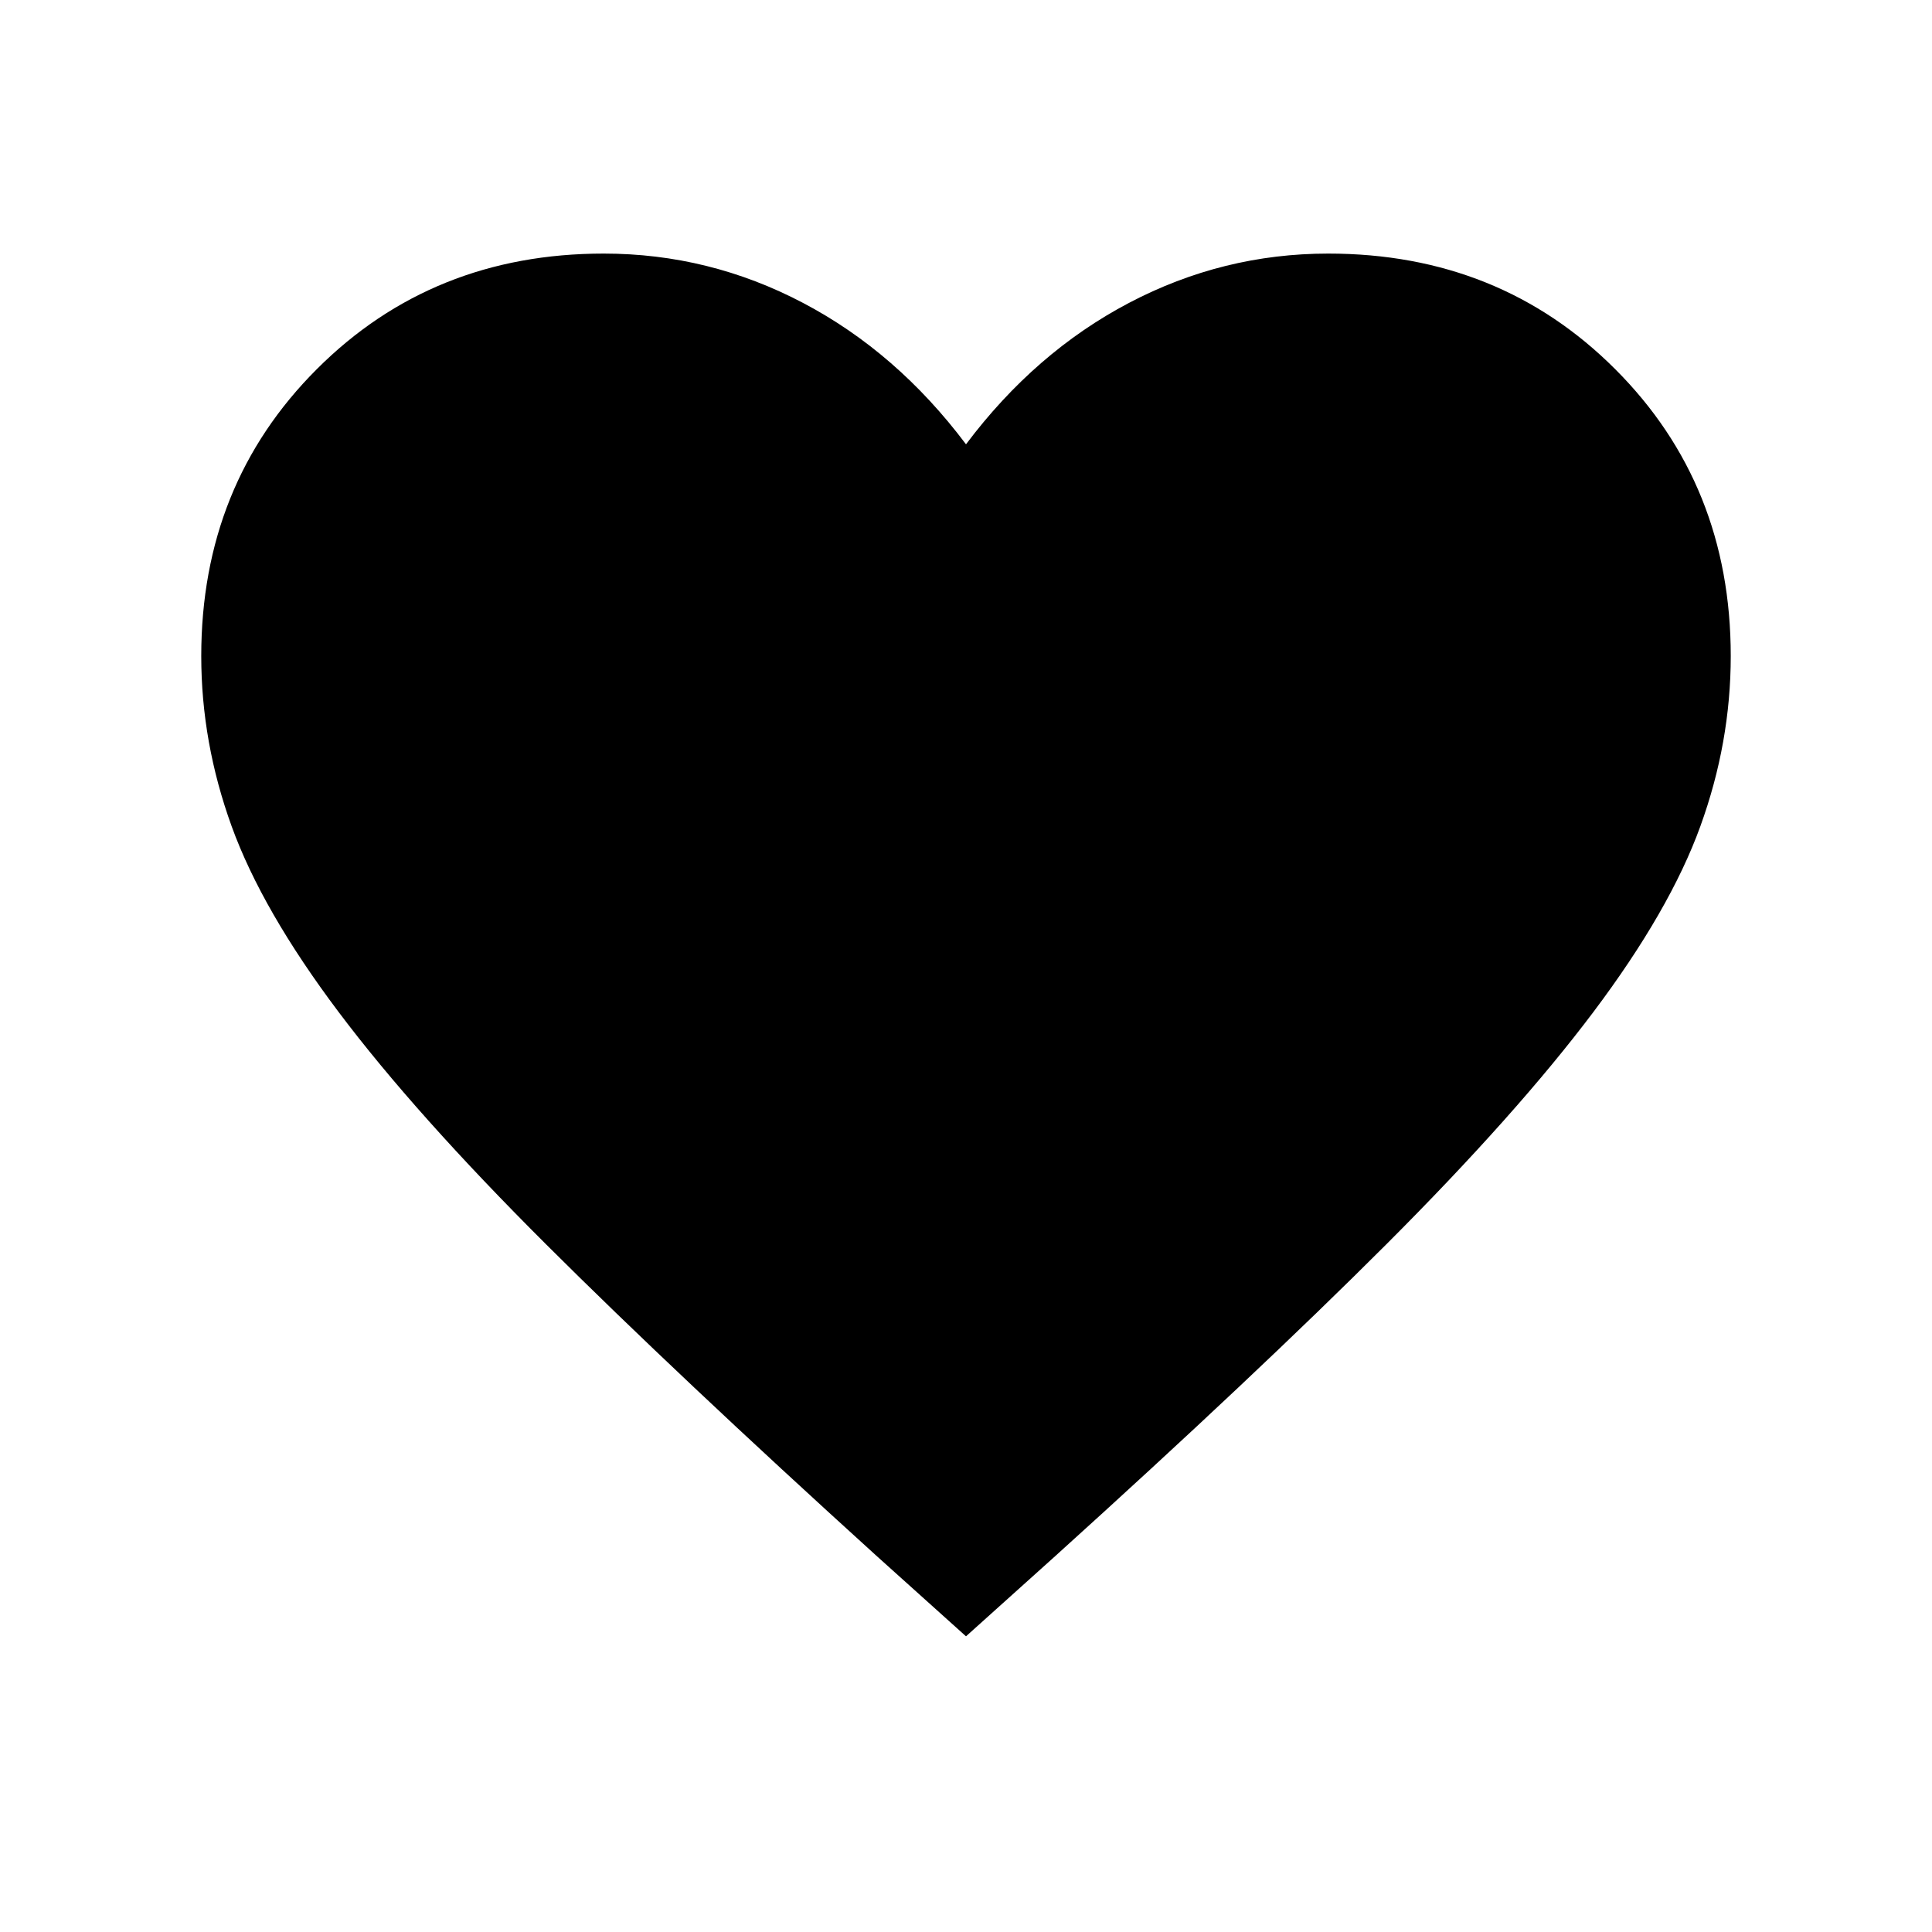
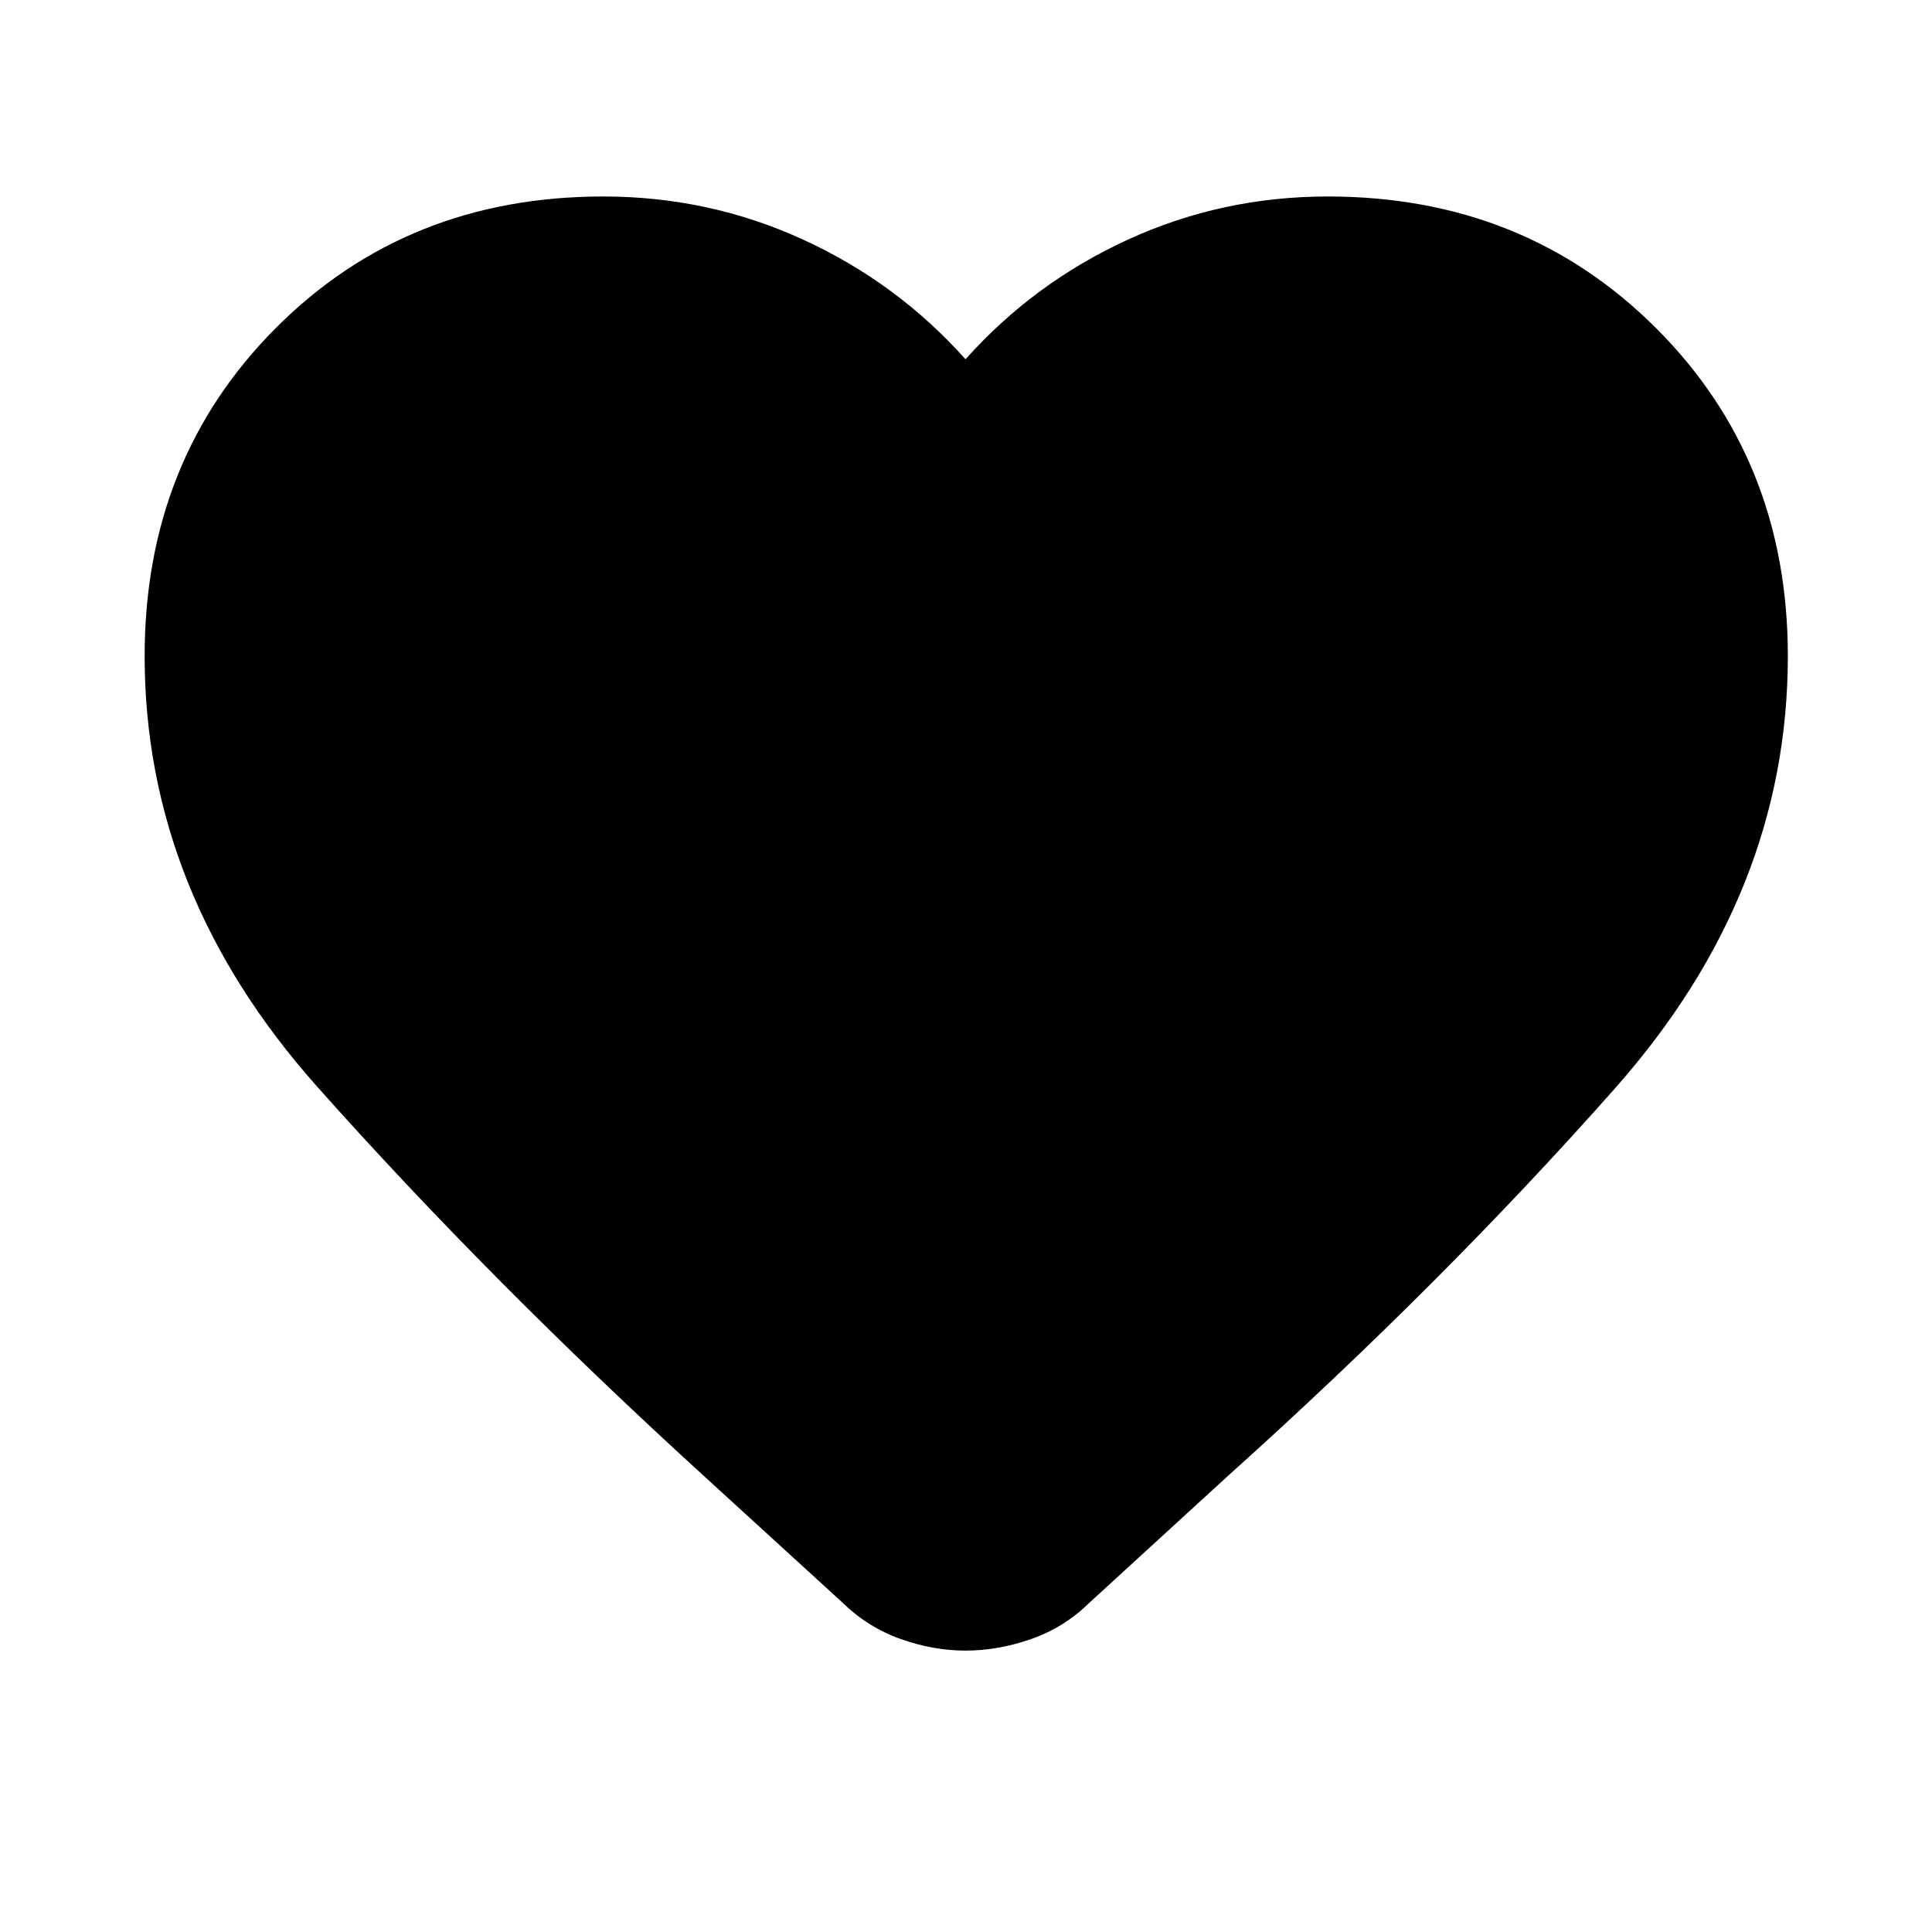
<svg xmlns="http://www.w3.org/2000/svg" height="24" viewBox="0 -960 960 960" width="24">
-   <path d="m480-146.925-44.153-39.691q-99.461-90.231-164.5-155.077-65.038-64.846-103.076-115.423-38.039-50.577-53.154-92.269-15.116-41.692-15.116-84.615 0-85.153 57.423-142.576Q214.847-833.999 300-833.999q52.385 0 99 24.501 46.615 24.5 81 70.269 34.385-45.769 81-70.269 46.615-24.501 99-24.501 85.153 0 142.576 57.423Q859.999-719.153 859.999-634q0 42.923-15.116 84.615-15.115 41.692-53.154 92.269-38.038 50.577-102.884 115.423T524.153-186.616L480-146.925Z" />
+   <path d="M479.761-139.826q-16.152 0-32.446-5.837-16.293-5.837-28.967-18.272l-69.479-63.478q-105.521-96.283-191.26-192.62Q71.869-516.37 71.869-634q0-97.587 65.153-162.978 65.152-65.392 162.739-65.392 52.522 0 99.282 21.424 46.761 21.424 80.718 59.467 33.956-38.043 80.717-59.467 46.761-21.424 99.283-21.424 97.587 0 163.098 65.392Q888.37-731.587 888.37-634q0 117.63-85.598 214.467-85.598 96.837-193.12 193.359l-68.239 62.478q-12.674 12.435-29.087 18.153-16.413 5.717-32.565 5.717Z" />
</svg>
